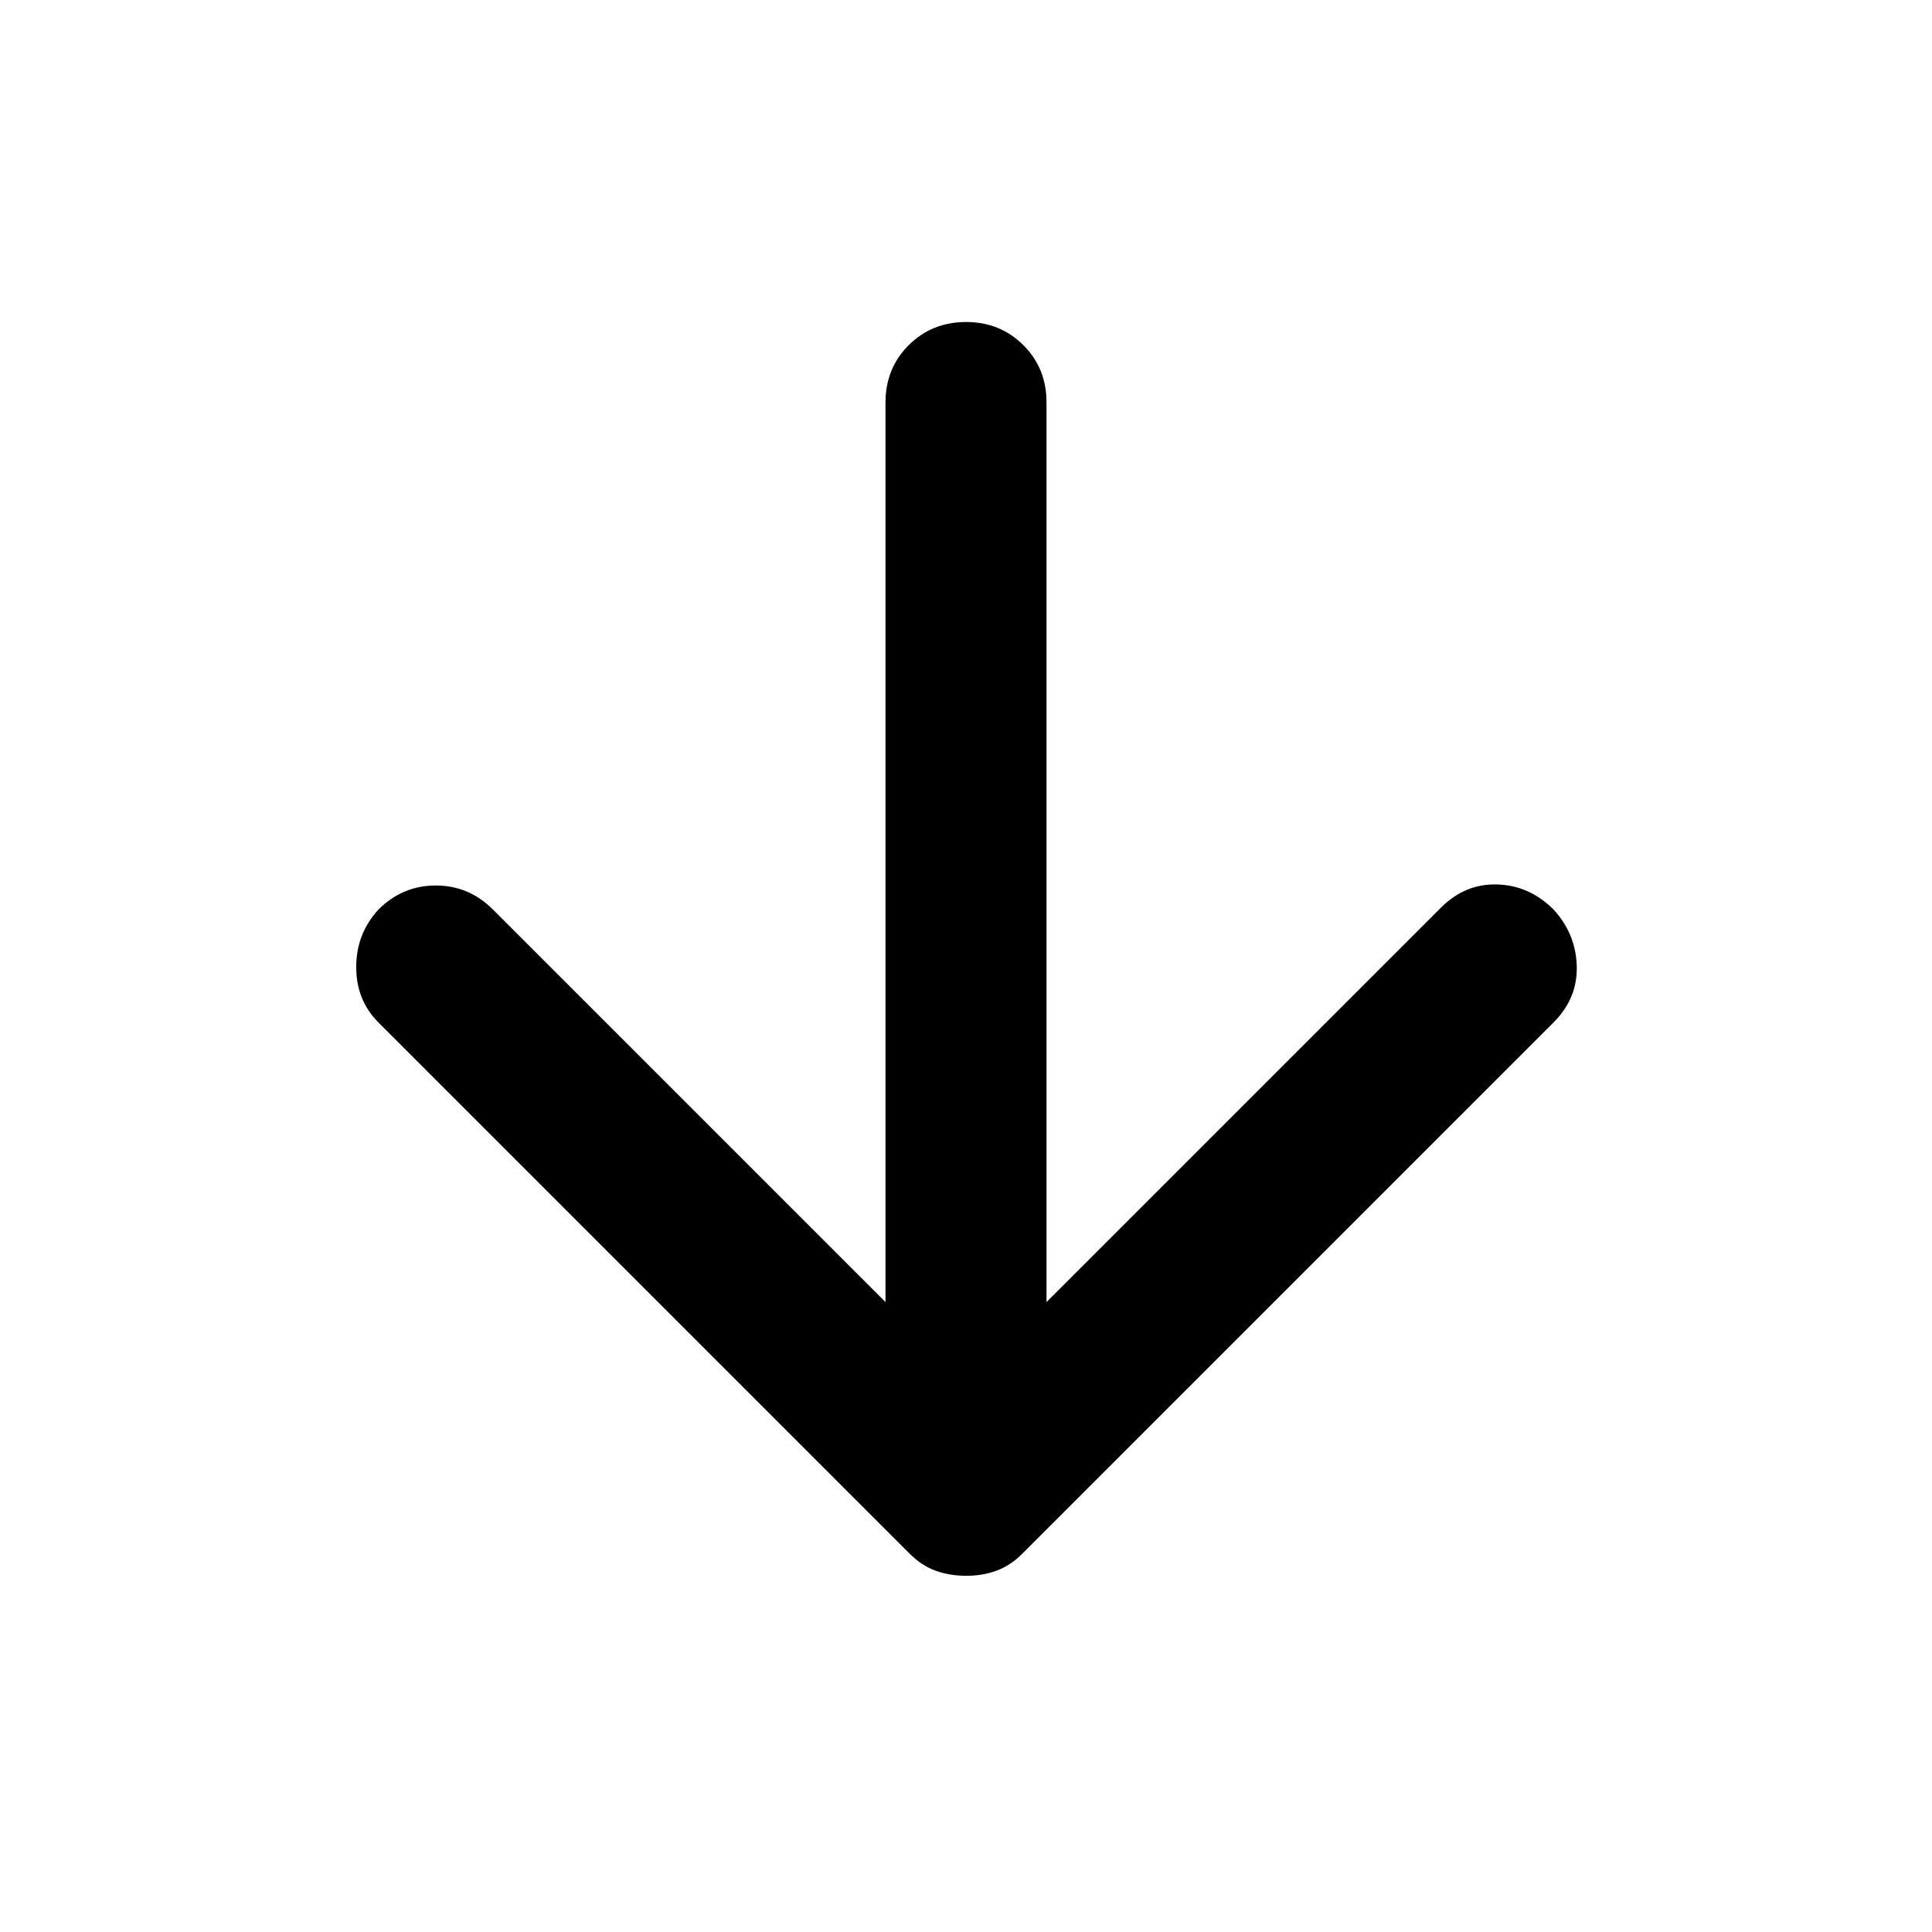
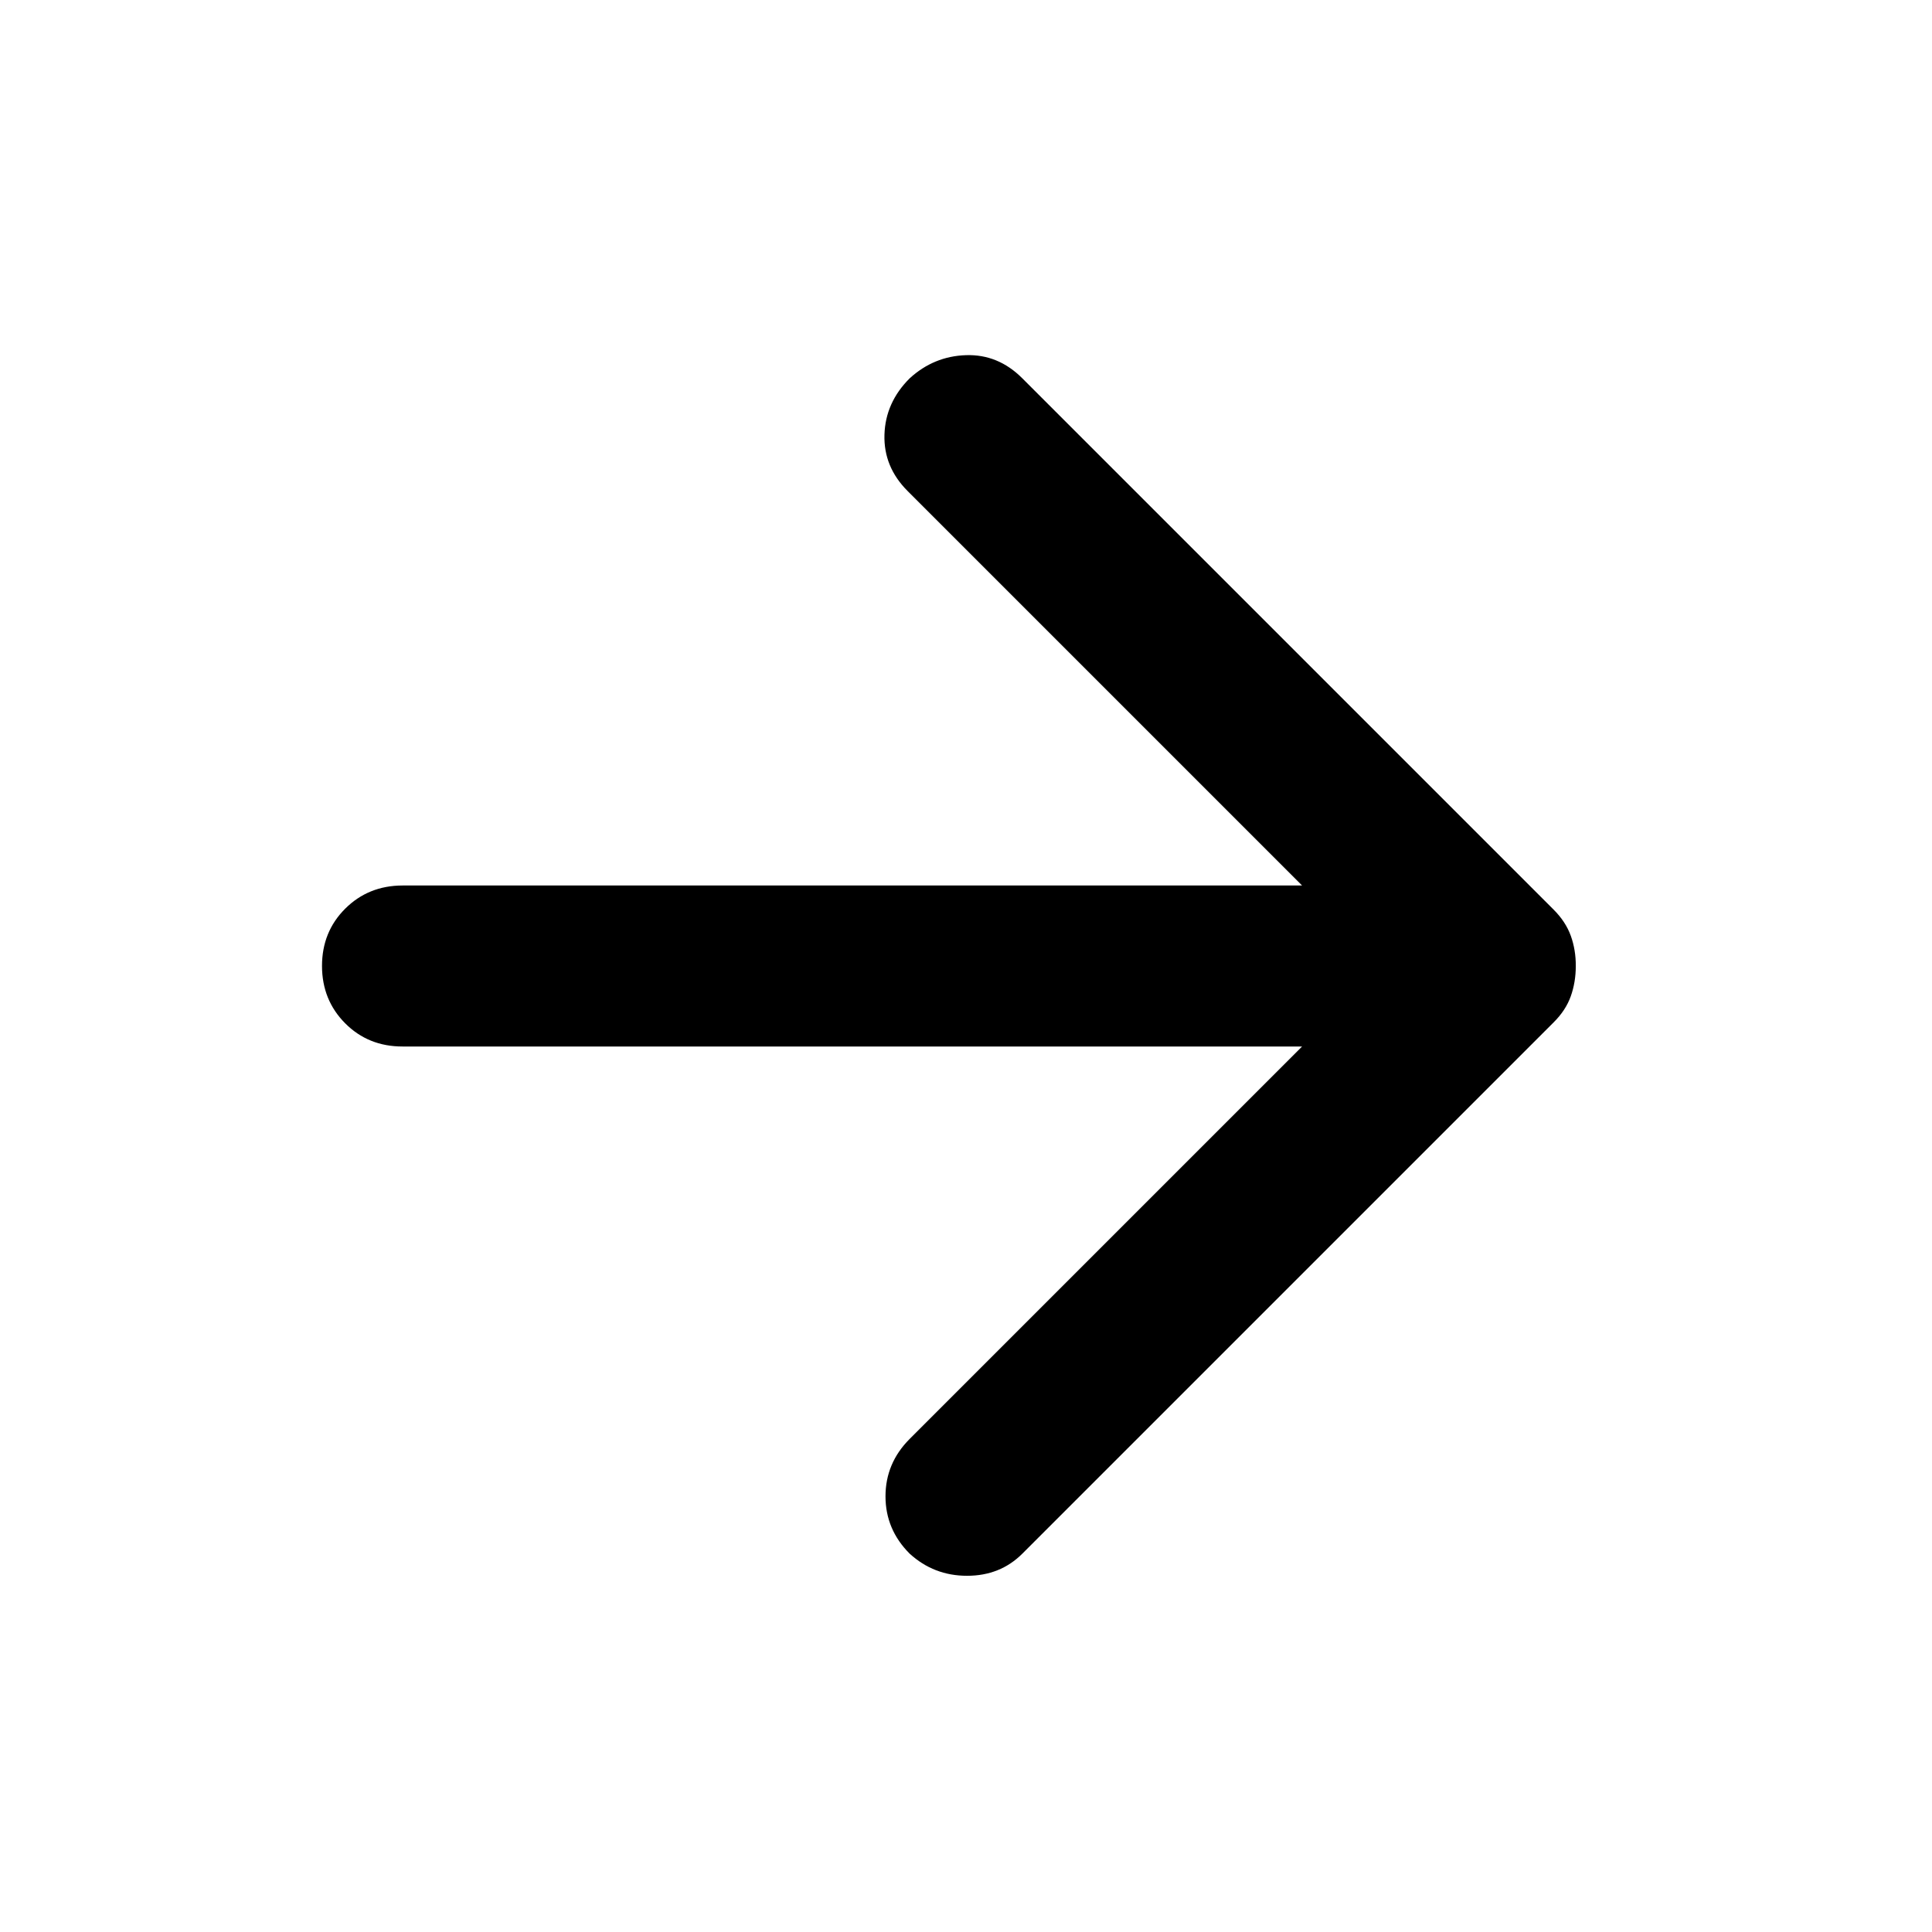
<svg xmlns="http://www.w3.org/2000/svg" width="1em" height="1em" viewBox="0 0 24 24">
-   <path fill="currentColor" d="M11 16.175V5q0-.425.288-.712T12 4q.425 0 .713.288T13 5v11.175l4.9-4.9q.3-.3.7-.288t.7.313q.275.3.287.7t-.287.7l-6.6 6.6q-.15.15-.325.213t-.375.062q-.2 0-.375-.062T11.3 19.3l-6.6-6.6q-.275-.275-.275-.687T4.7 11.3q.3-.3.713-.3t.712.3L11 16.175Z" />
+   <path fill="currentColor" d="M16.175 13H5q-.425 0-.712-.288T4 12q0-.425.288-.712T5 11h11.175l-4.9-4.9q-.3-.3-.288-.7t.313-.7q.3-.275.7-.288t.7.288l6.6 6.6q.15.15.213.325t.062.375q0 .2-.062.375t-.213.325l-6.6 6.6q-.275.275-.687.275T11.3 19.3q-.3-.3-.3-.712t.3-.713L16.175 13Z" />
</svg>
